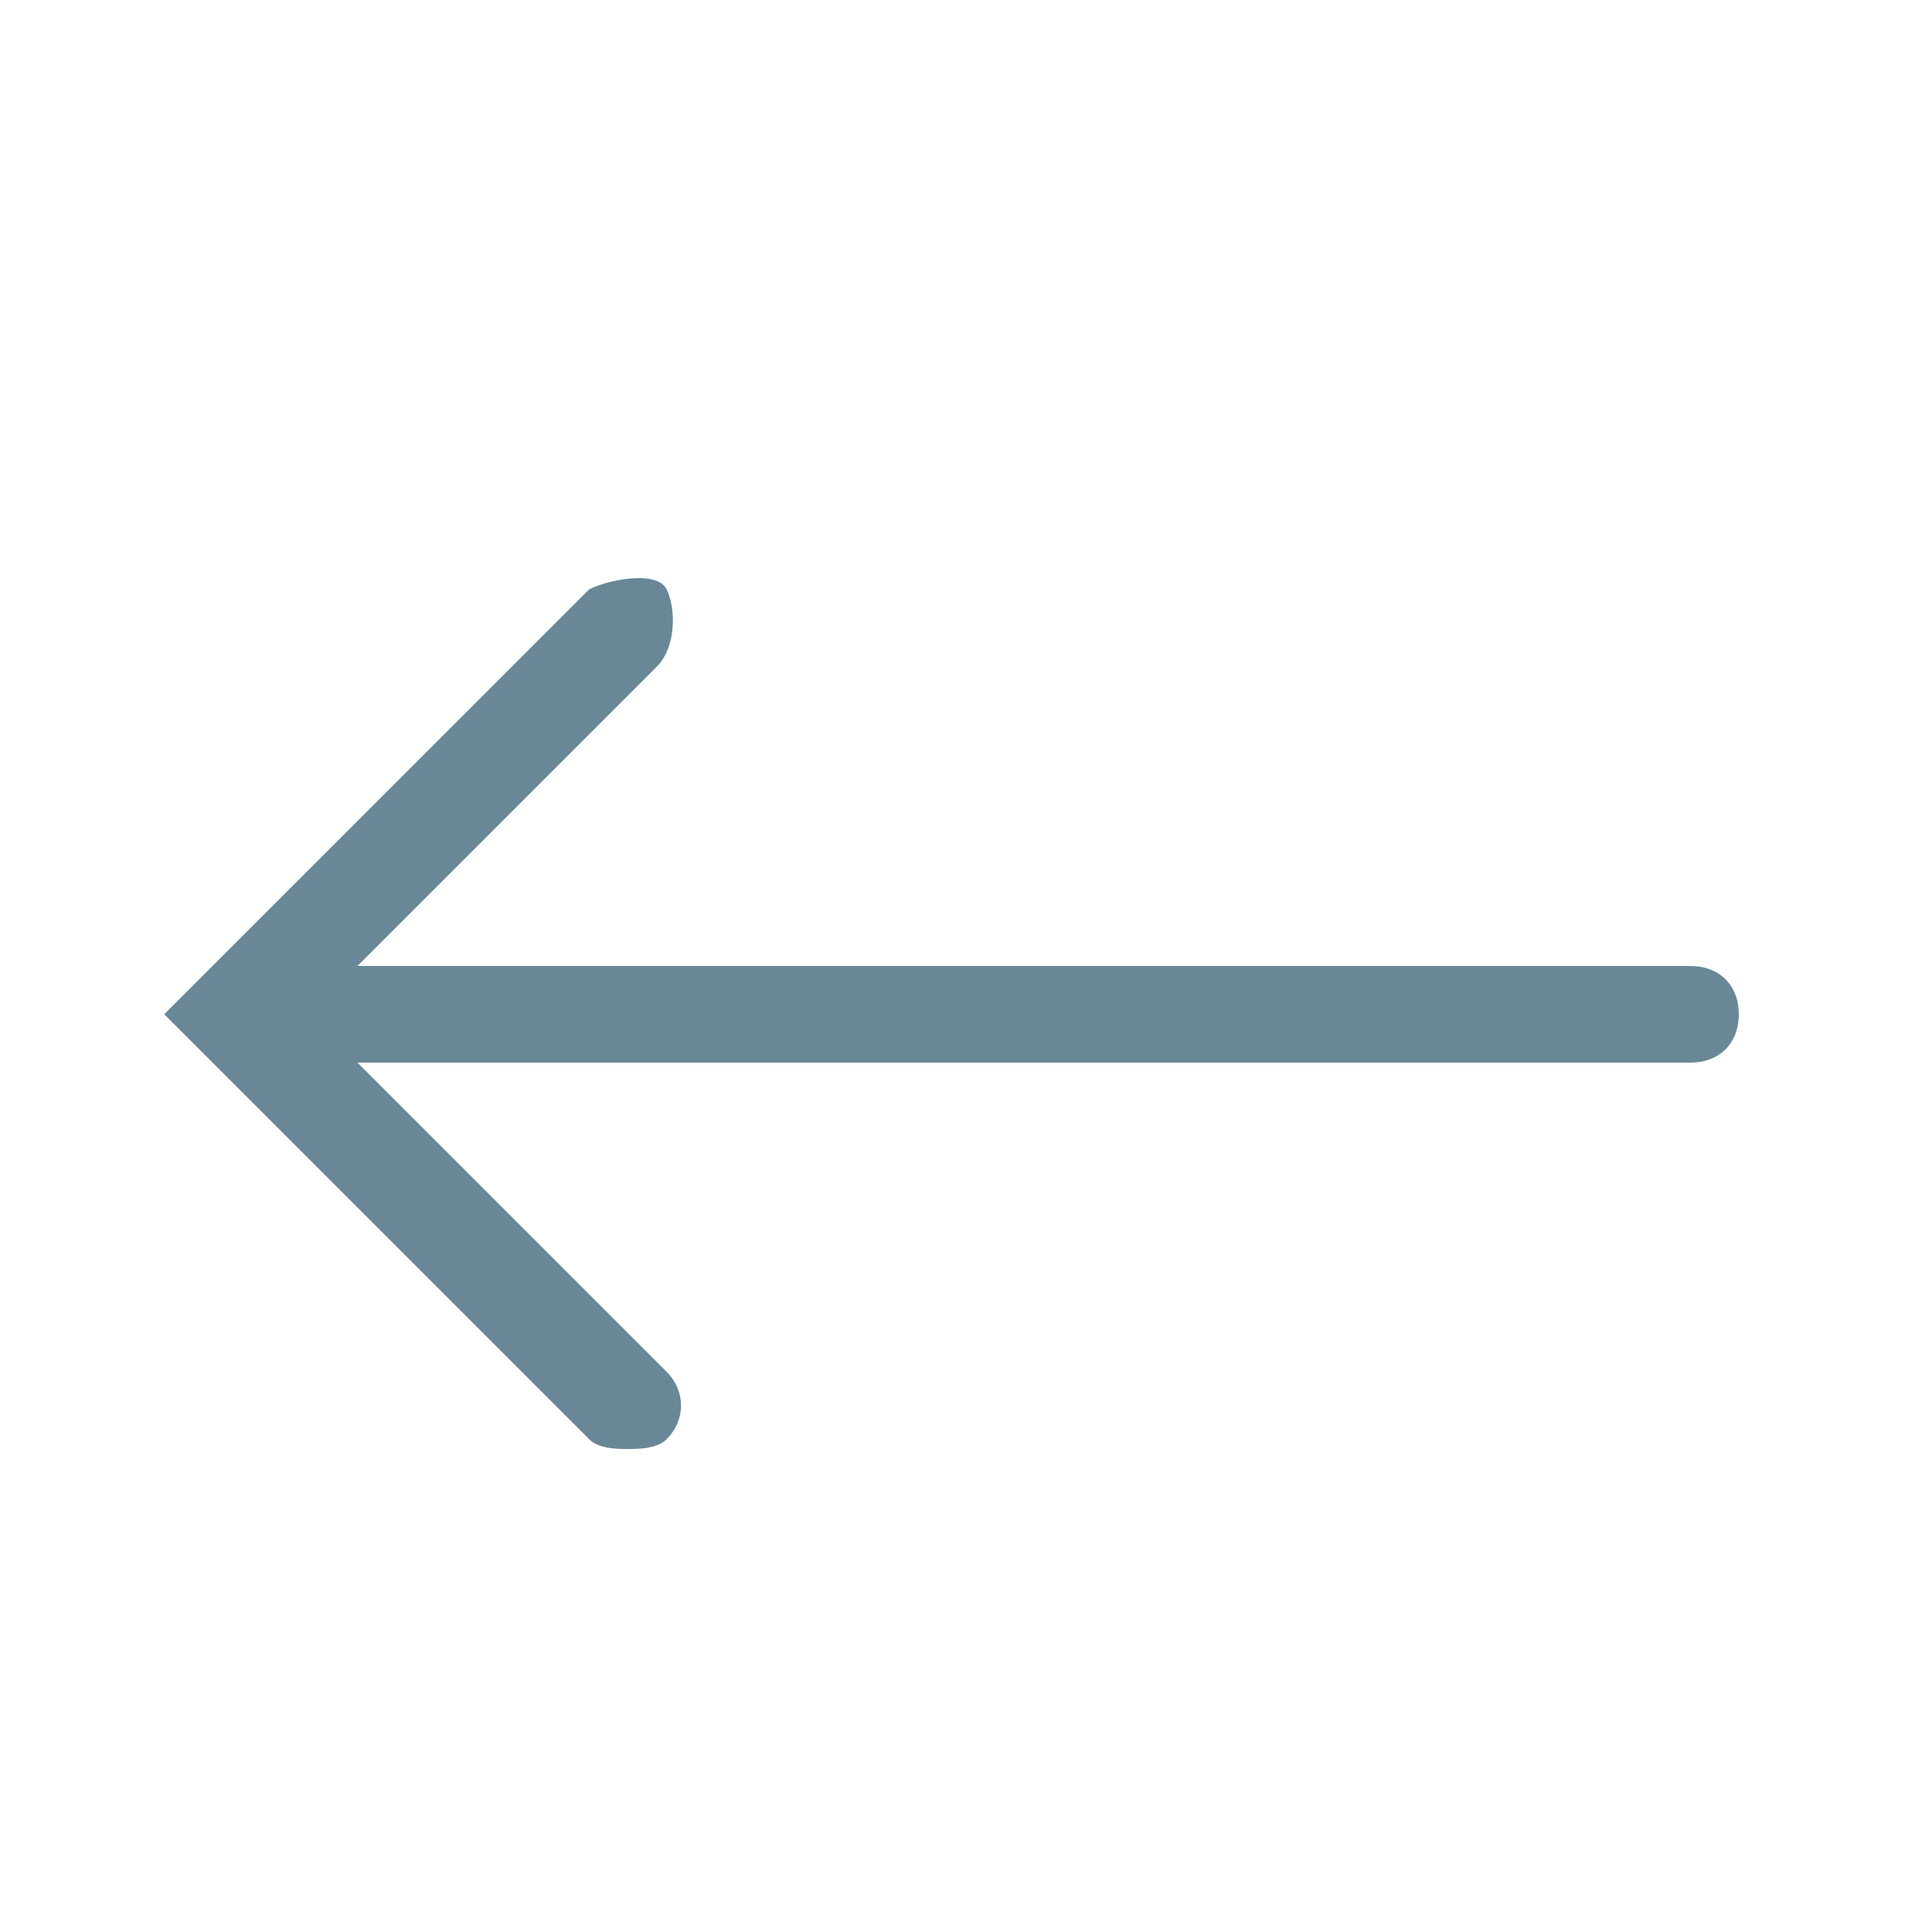
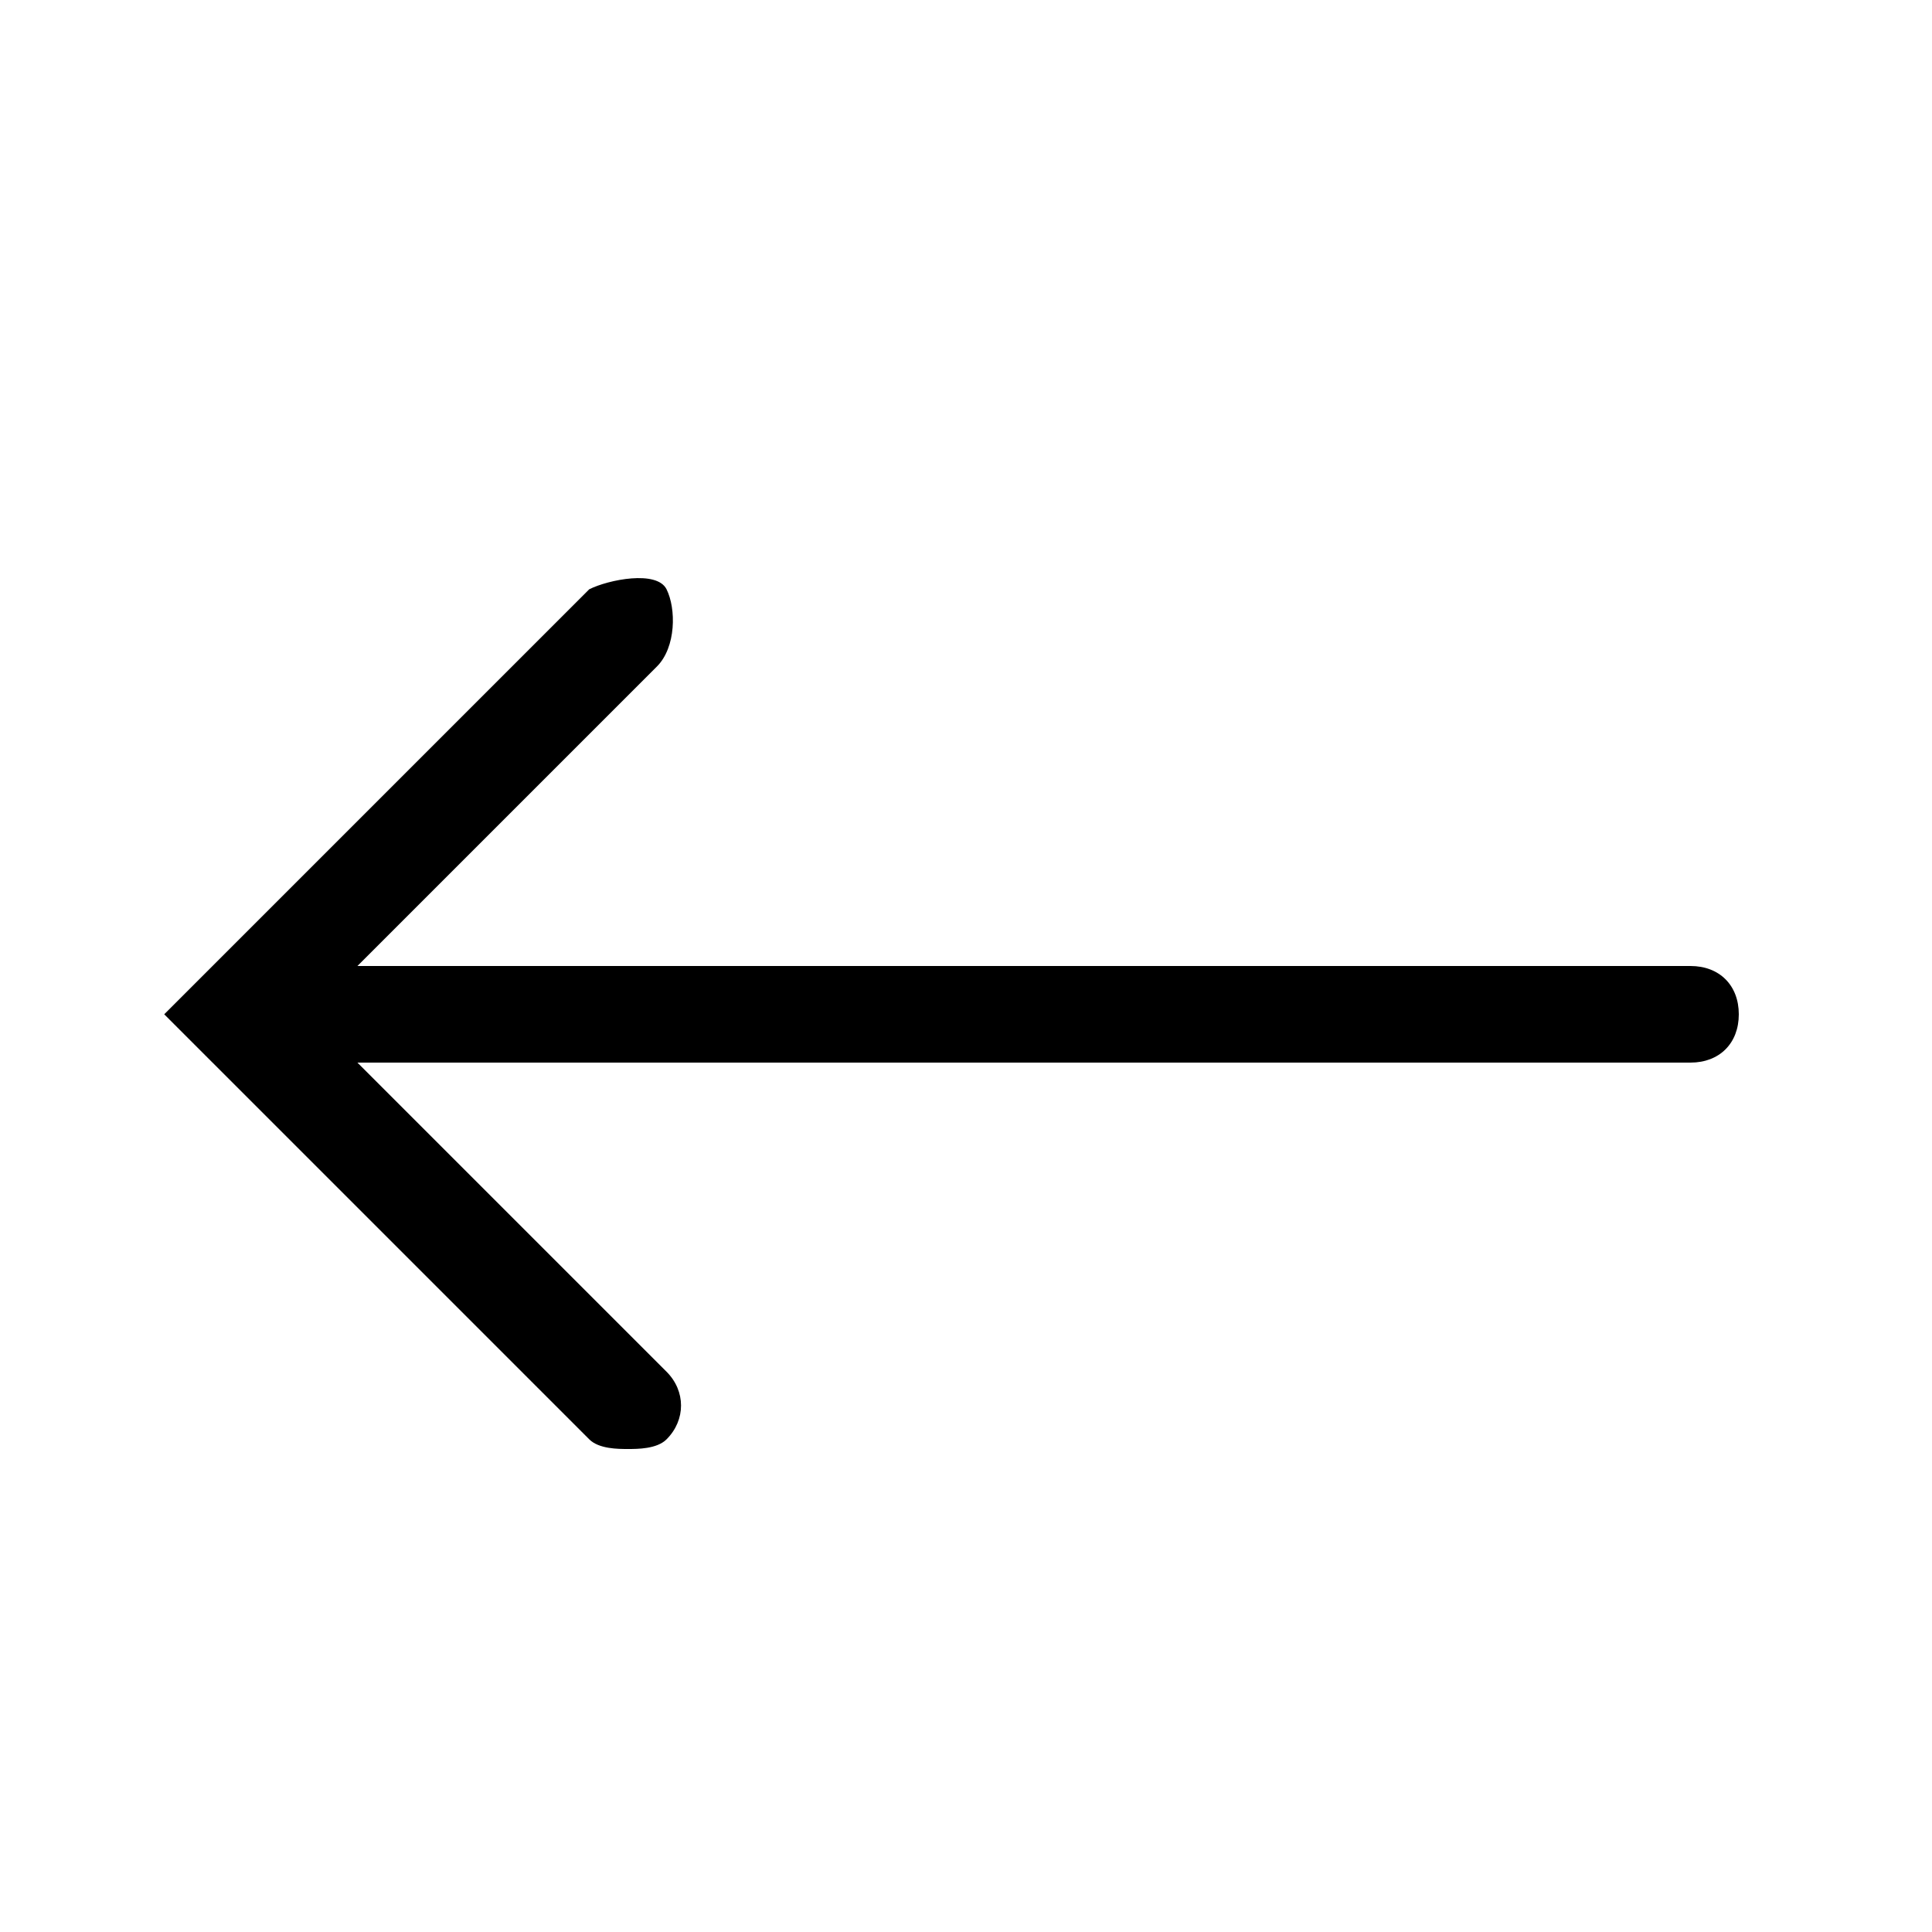
<svg xmlns="http://www.w3.org/2000/svg" version="1.1" x="0px" y="0px" viewBox="0 0 20 20" style="enable-background:new 0 0 20 20;" xml:space="preserve">
  <style type="text/css">
- 	.st0{fill:#698796;display:block;}
</style>
-   <path class="st0" d="M17.5,10H3.7l3.1-3.1C7,6.7,7,6.3,6.9,6.1S6.3,6,6.1,6.1l-4.4,4.4l4.4,4.4C6.2,15,6.4,15,6.5,15s0.3,0,0.4-0.1  c0.2-0.2,0.2-0.5,0-0.7L3.7,11h13.8c0.3,0,0.5-0.2,0.5-0.5S17.8,10,17.5,10z" />
+   <path class="fill-color-main" display="block" stroke-width="0" d="M17.5,10H3.7l3.1-3.1C7,6.7,7,6.3,6.9,6.1S6.3,6,6.1,6.1l-4.4,4.4l4.4,4.4C6.2,15,6.4,15,6.5,15s0.3,0,0.4-0.1  c0.2-0.2,0.2-0.5,0-0.7L3.7,11h13.8c0.3,0,0.5-0.2,0.5-0.5S17.8,10,17.5,10z" />
</svg>
